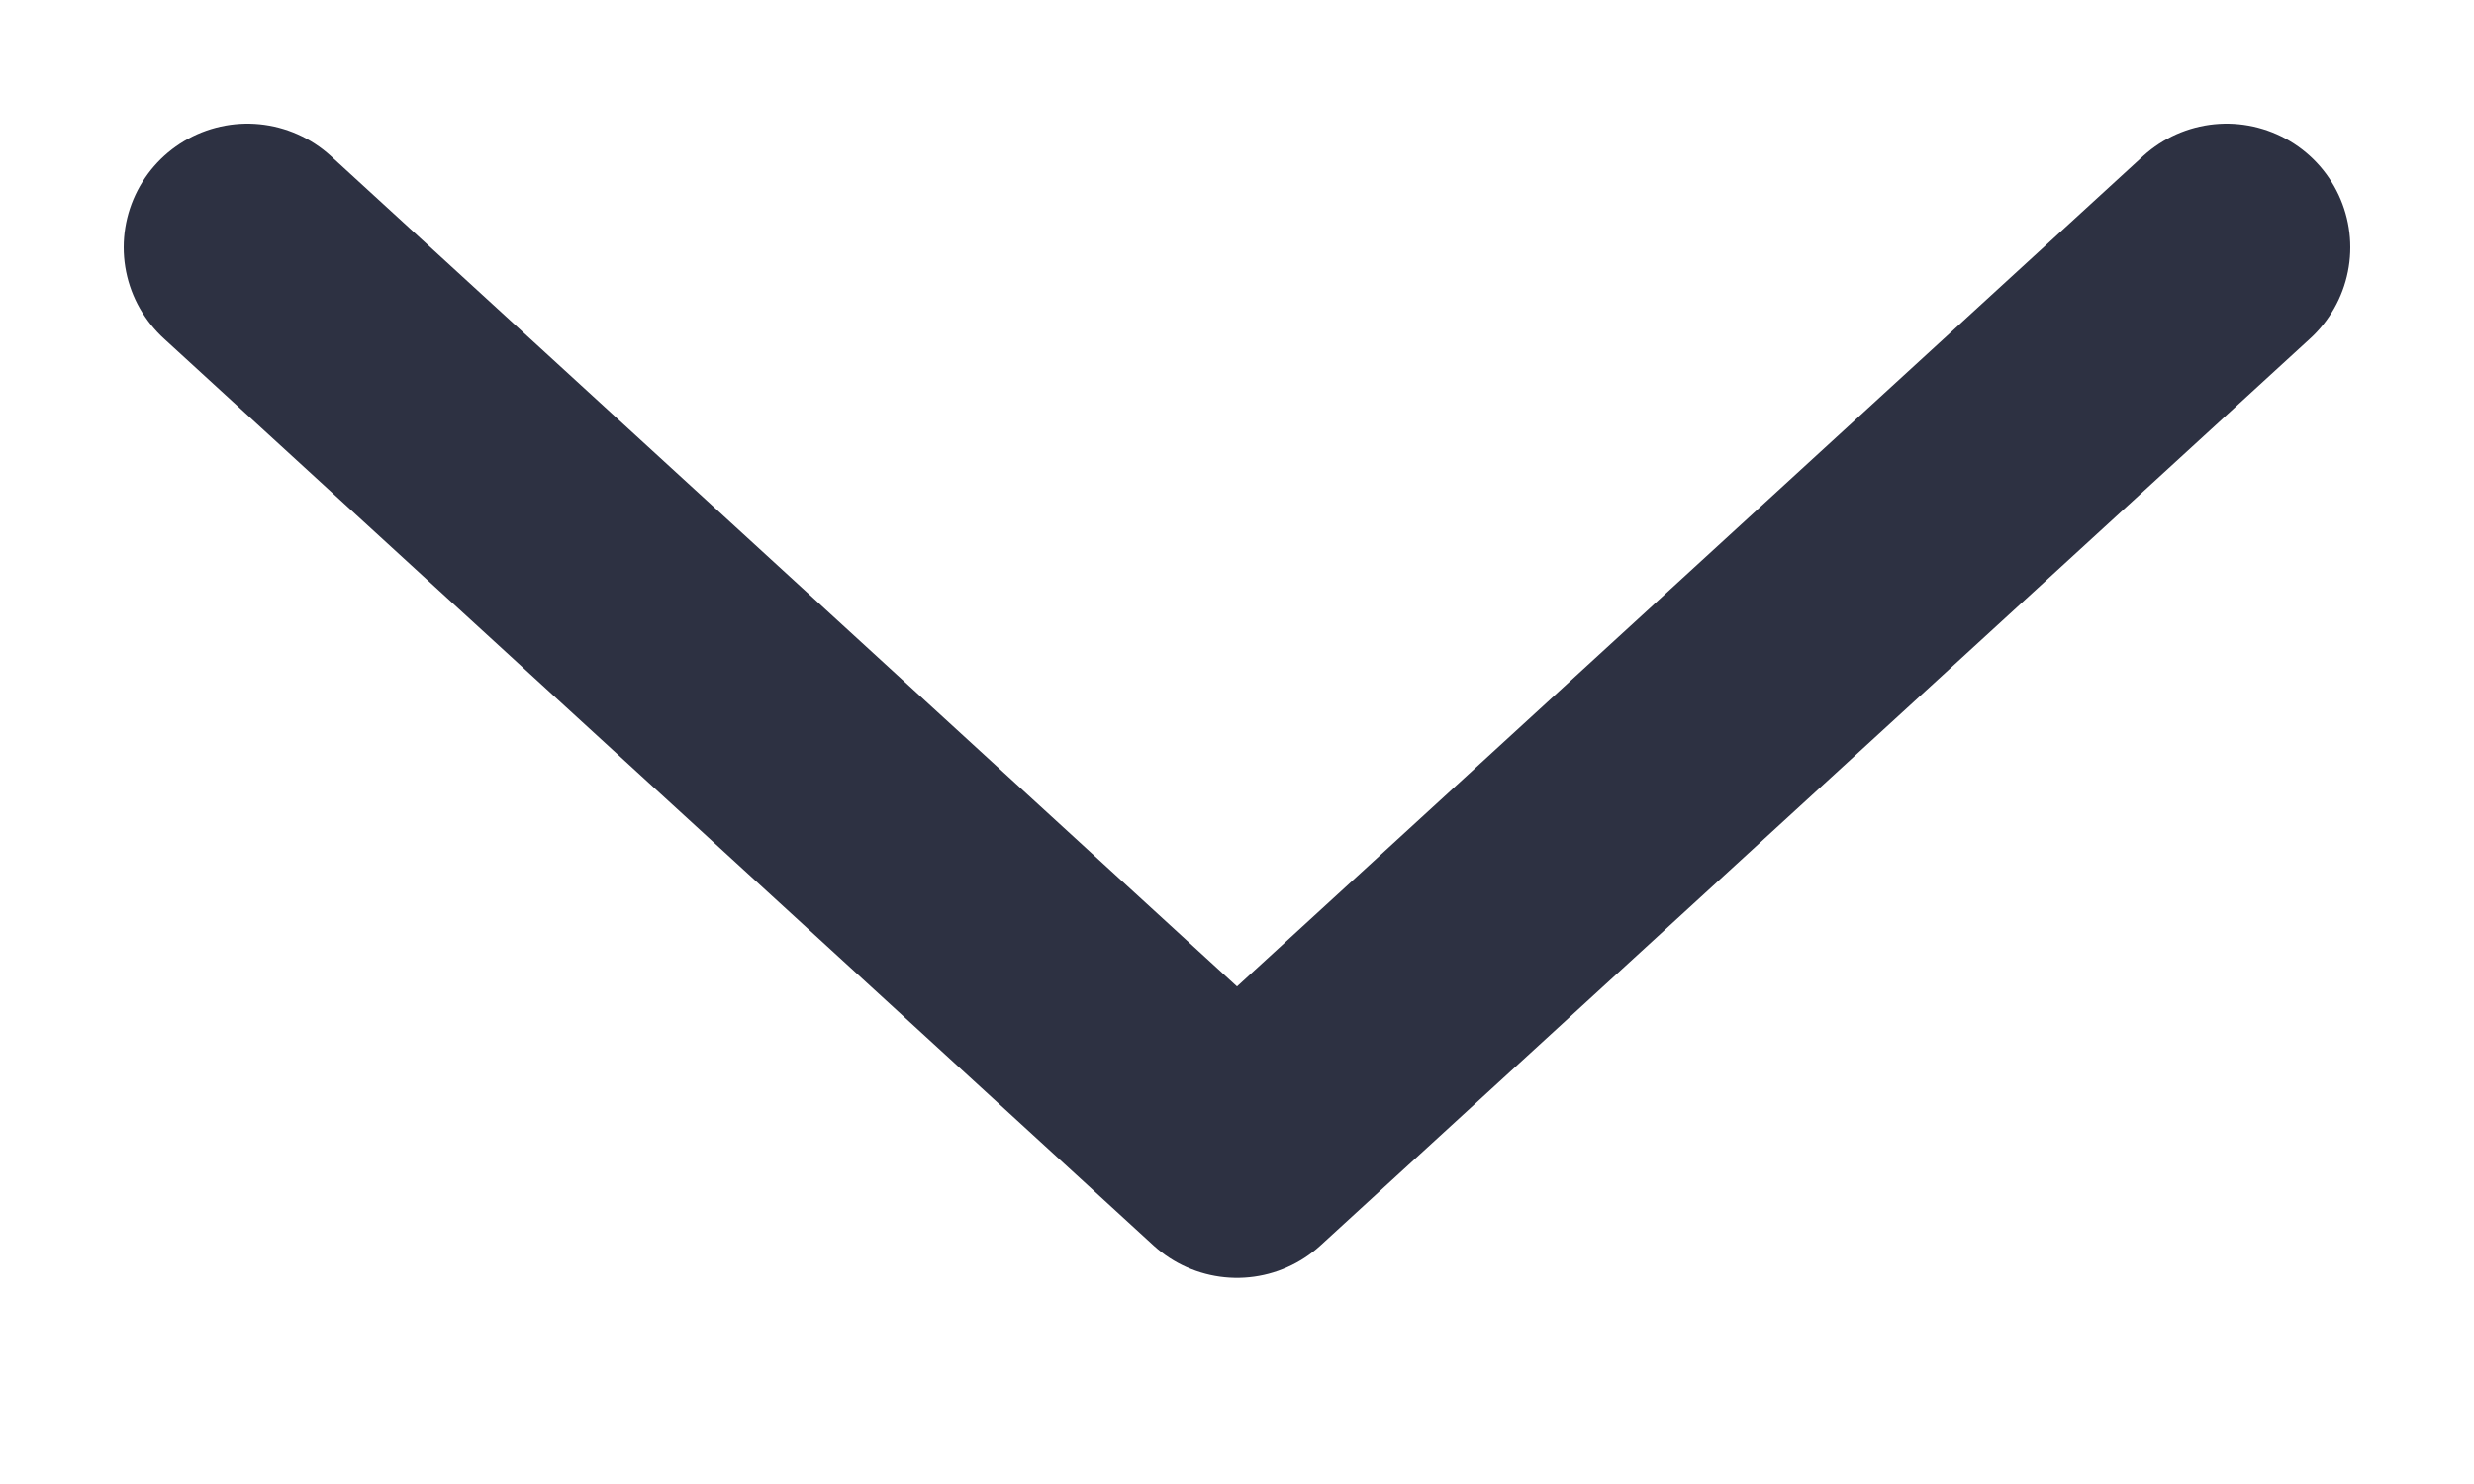
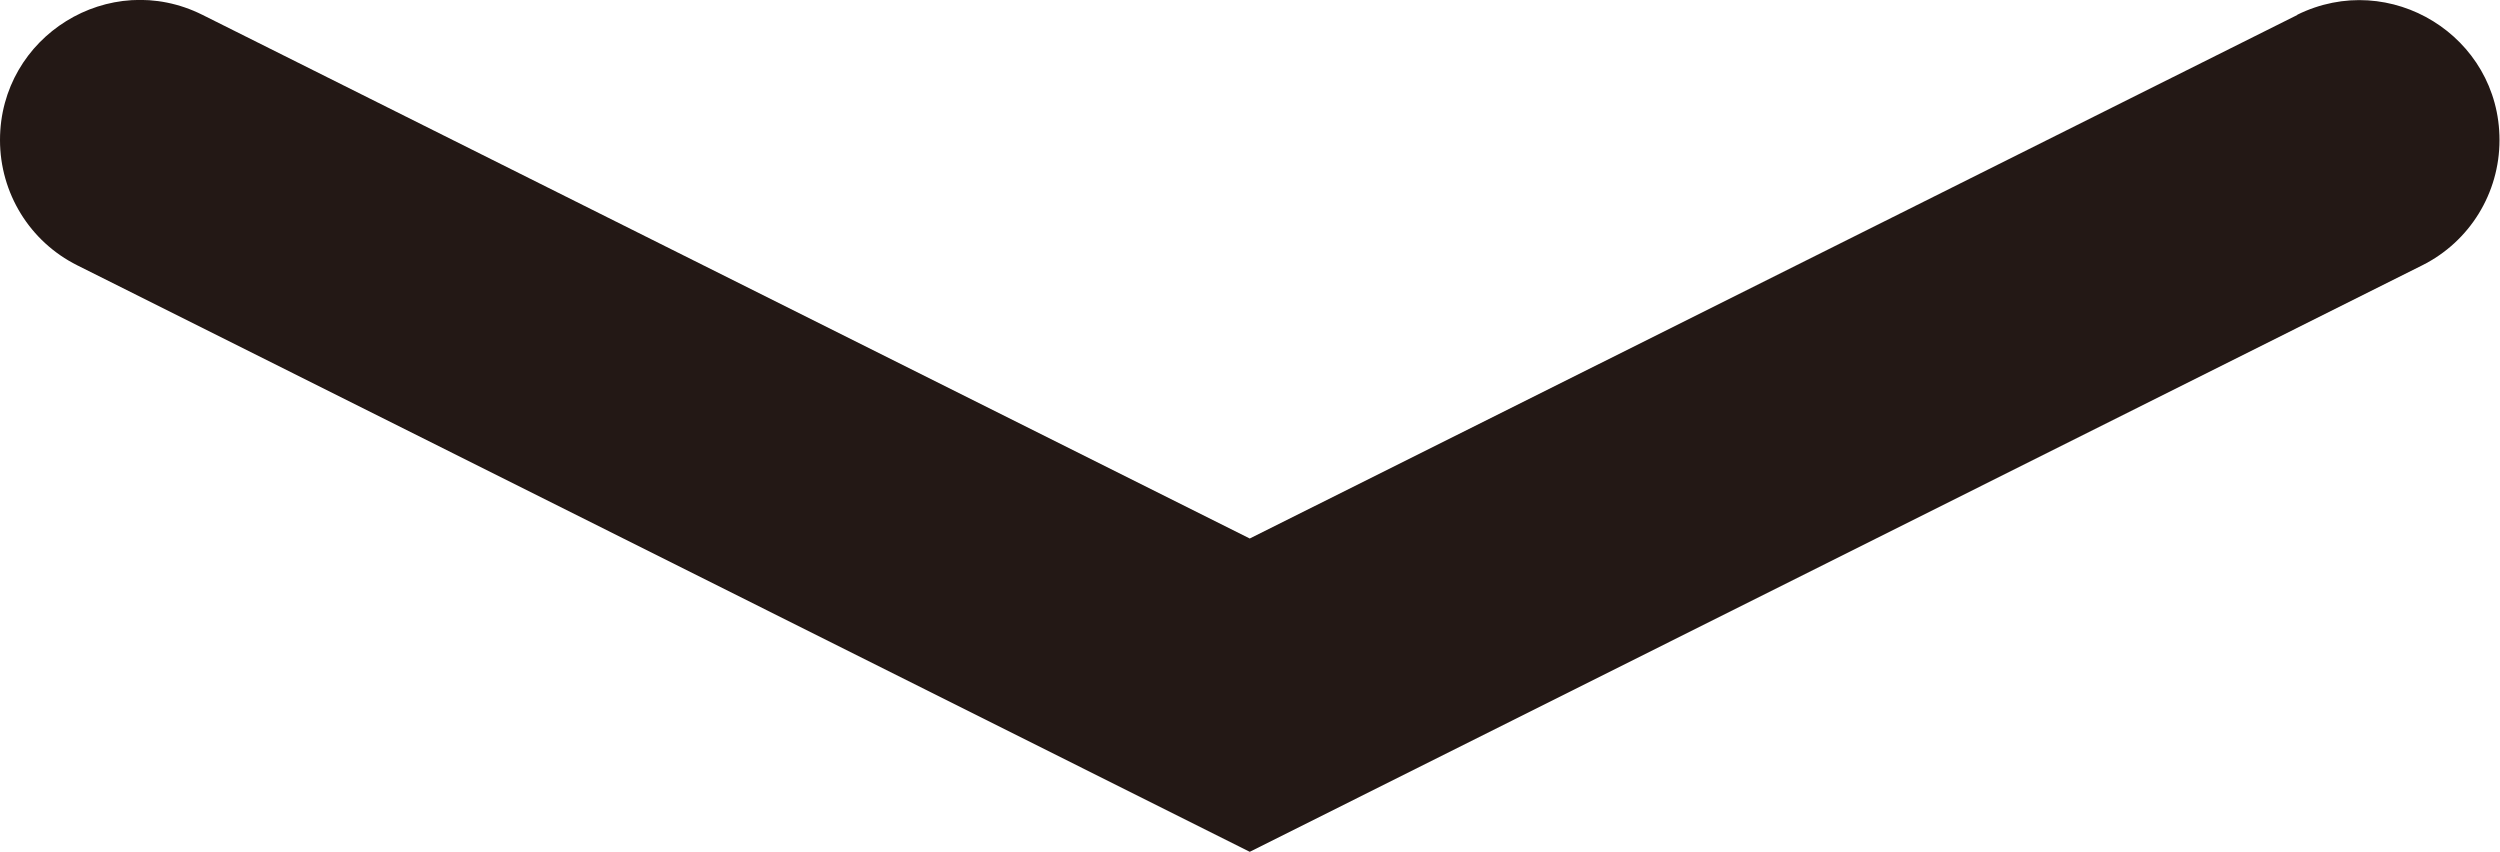
- <svg xmlns="http://www.w3.org/2000/svg" width="30" height="18" viewBox="0 0 30 18" fill="none" aria-hidden="true">
-   <path d="M3 3L15 14L27 3" stroke="#2d3142" stroke-width="3" stroke-linecap="round" stroke-linejoin="round" />
+ <svg xmlns="http://www.w3.org/2000/svg" id="Layer_2" data-name="Layer 2" viewBox="0 0 50.51 17.2">
+   <defs>
+     <style>
+       .cls-1 {
+         fill: #231815;
+       }
+     </style>
+   </defs>
+   <g id="contents">
+     <path class="cls-1" d="M46.42.3l-21.17,10.58L4.09.3C2.21-.64,0,.73,0,2.83h0c0,1.07.6,2.05,1.56,2.53l23.69,11.85,23.69-11.85c.96-.48,1.56-1.46,1.56-2.53h0c0-2.1-2.21-3.46-4.09-2.53Z" />
+   </g>
</svg>
